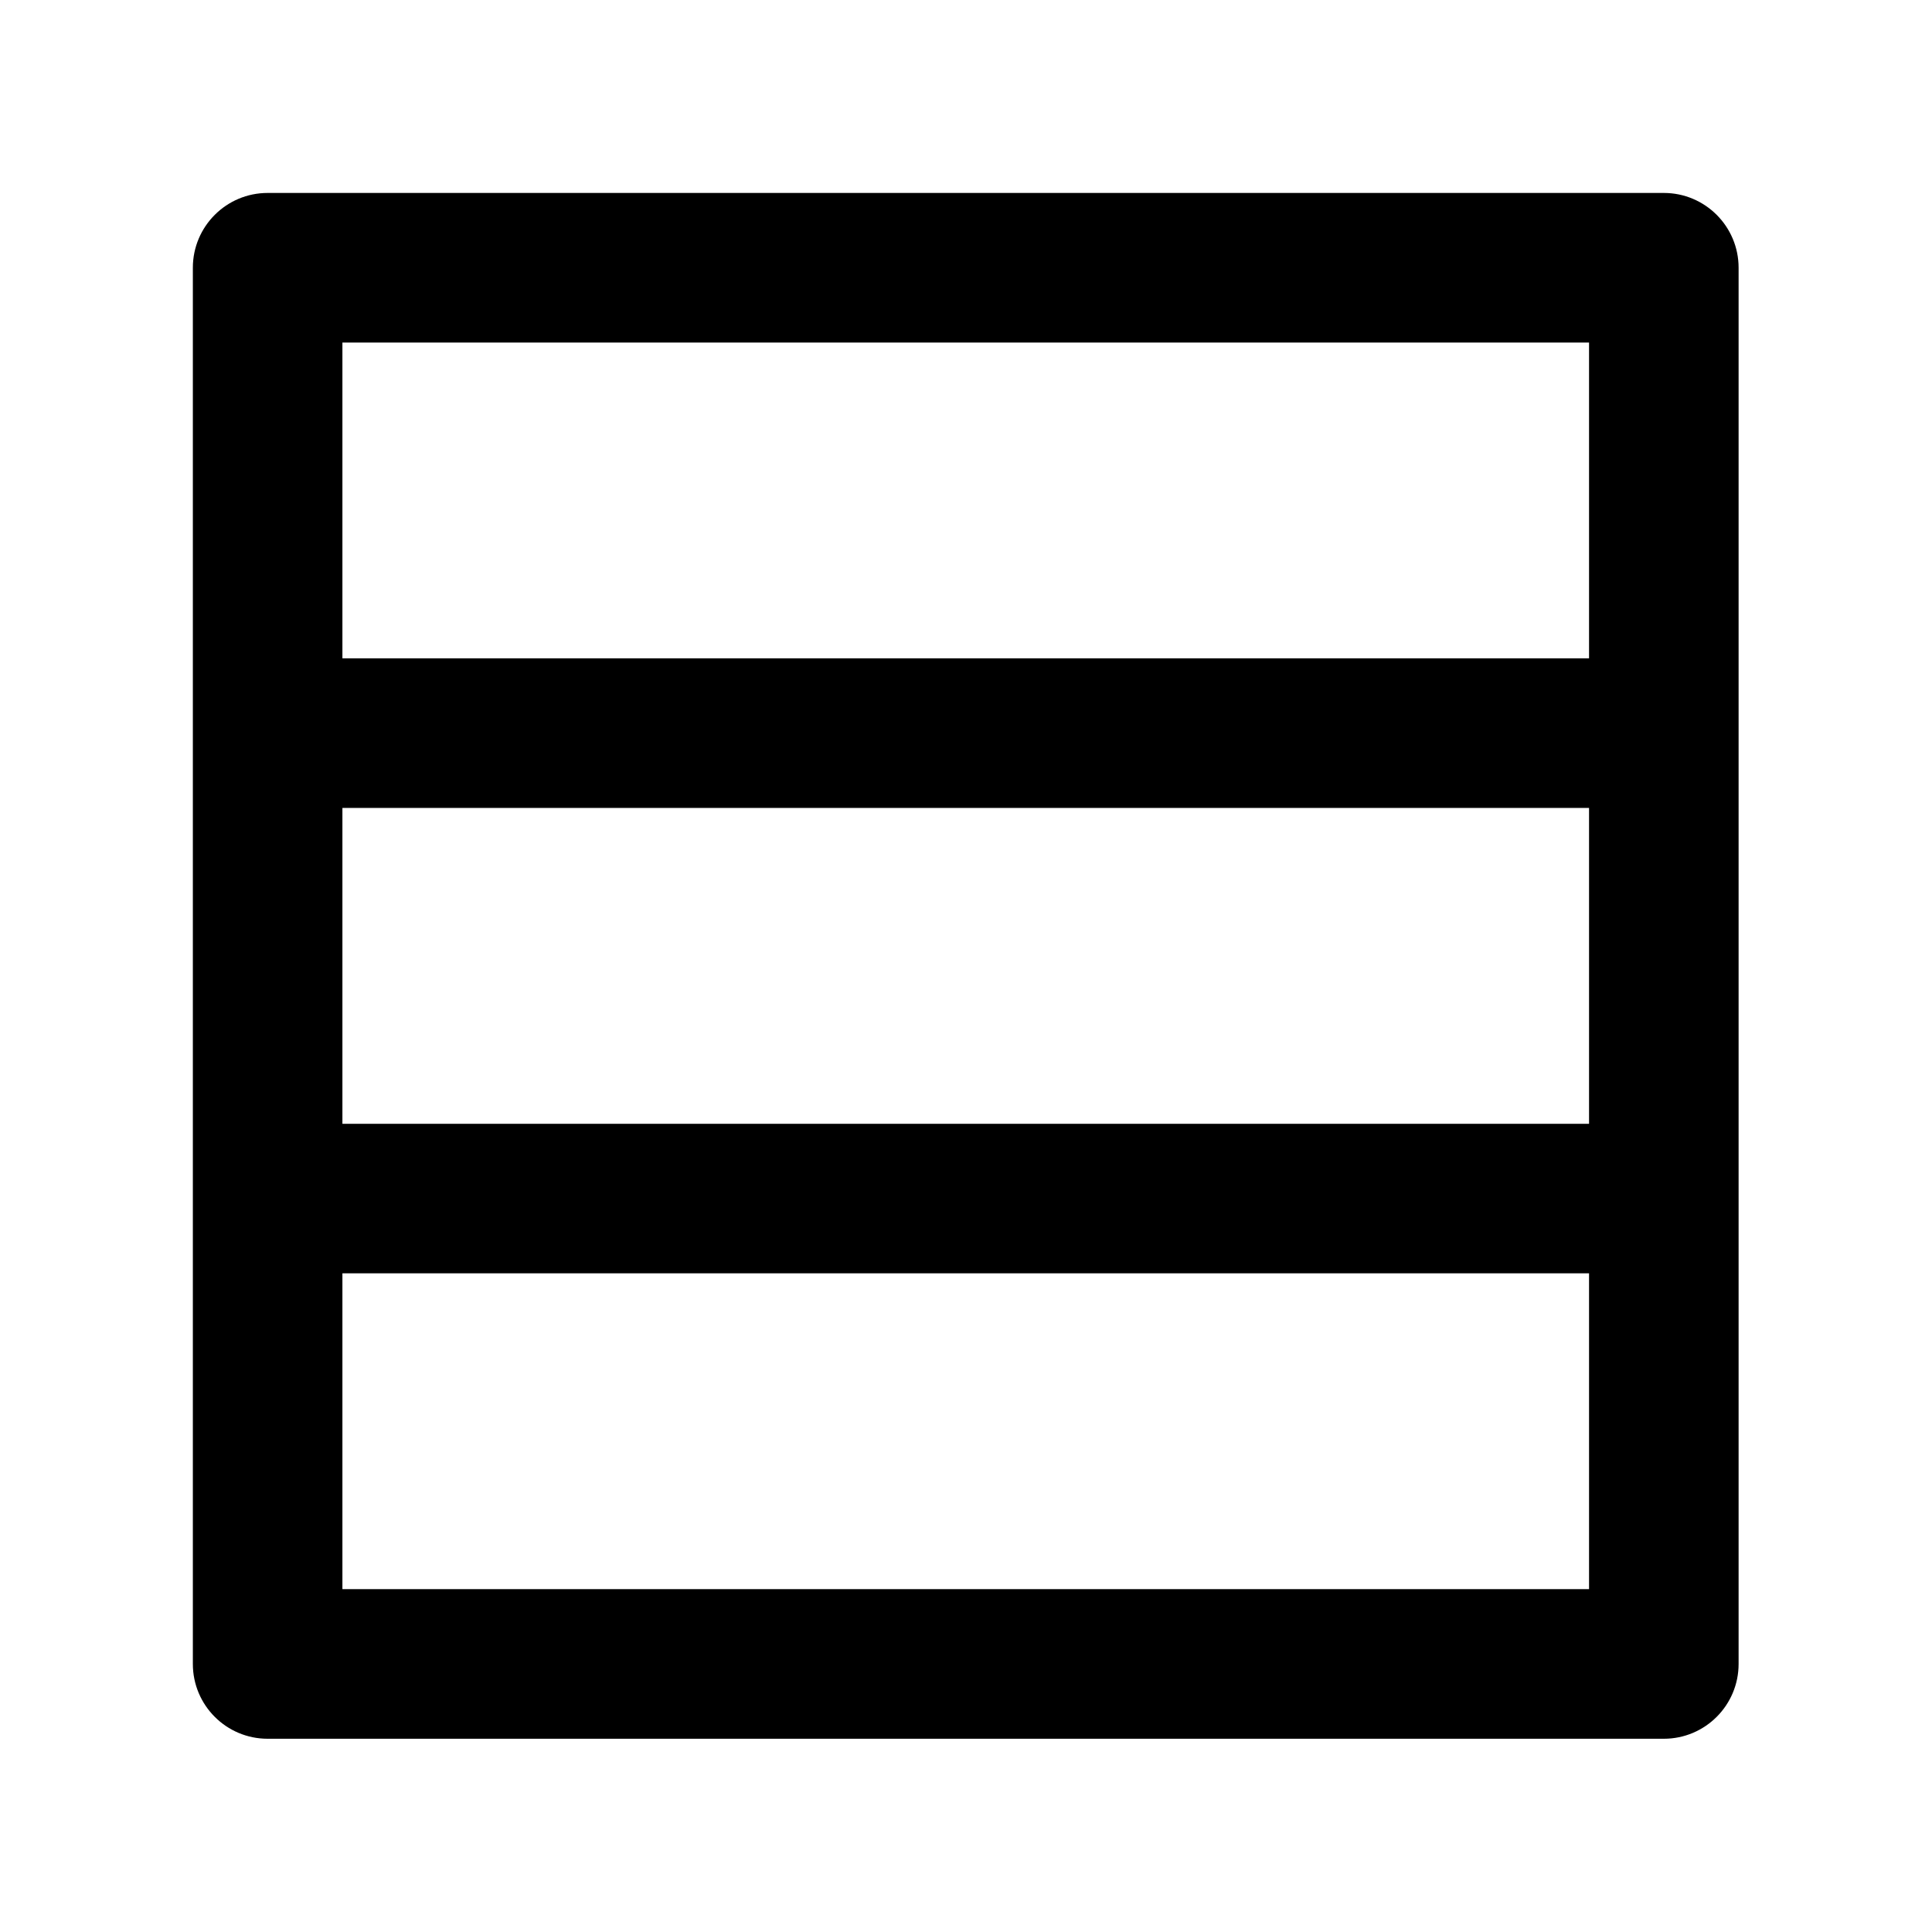
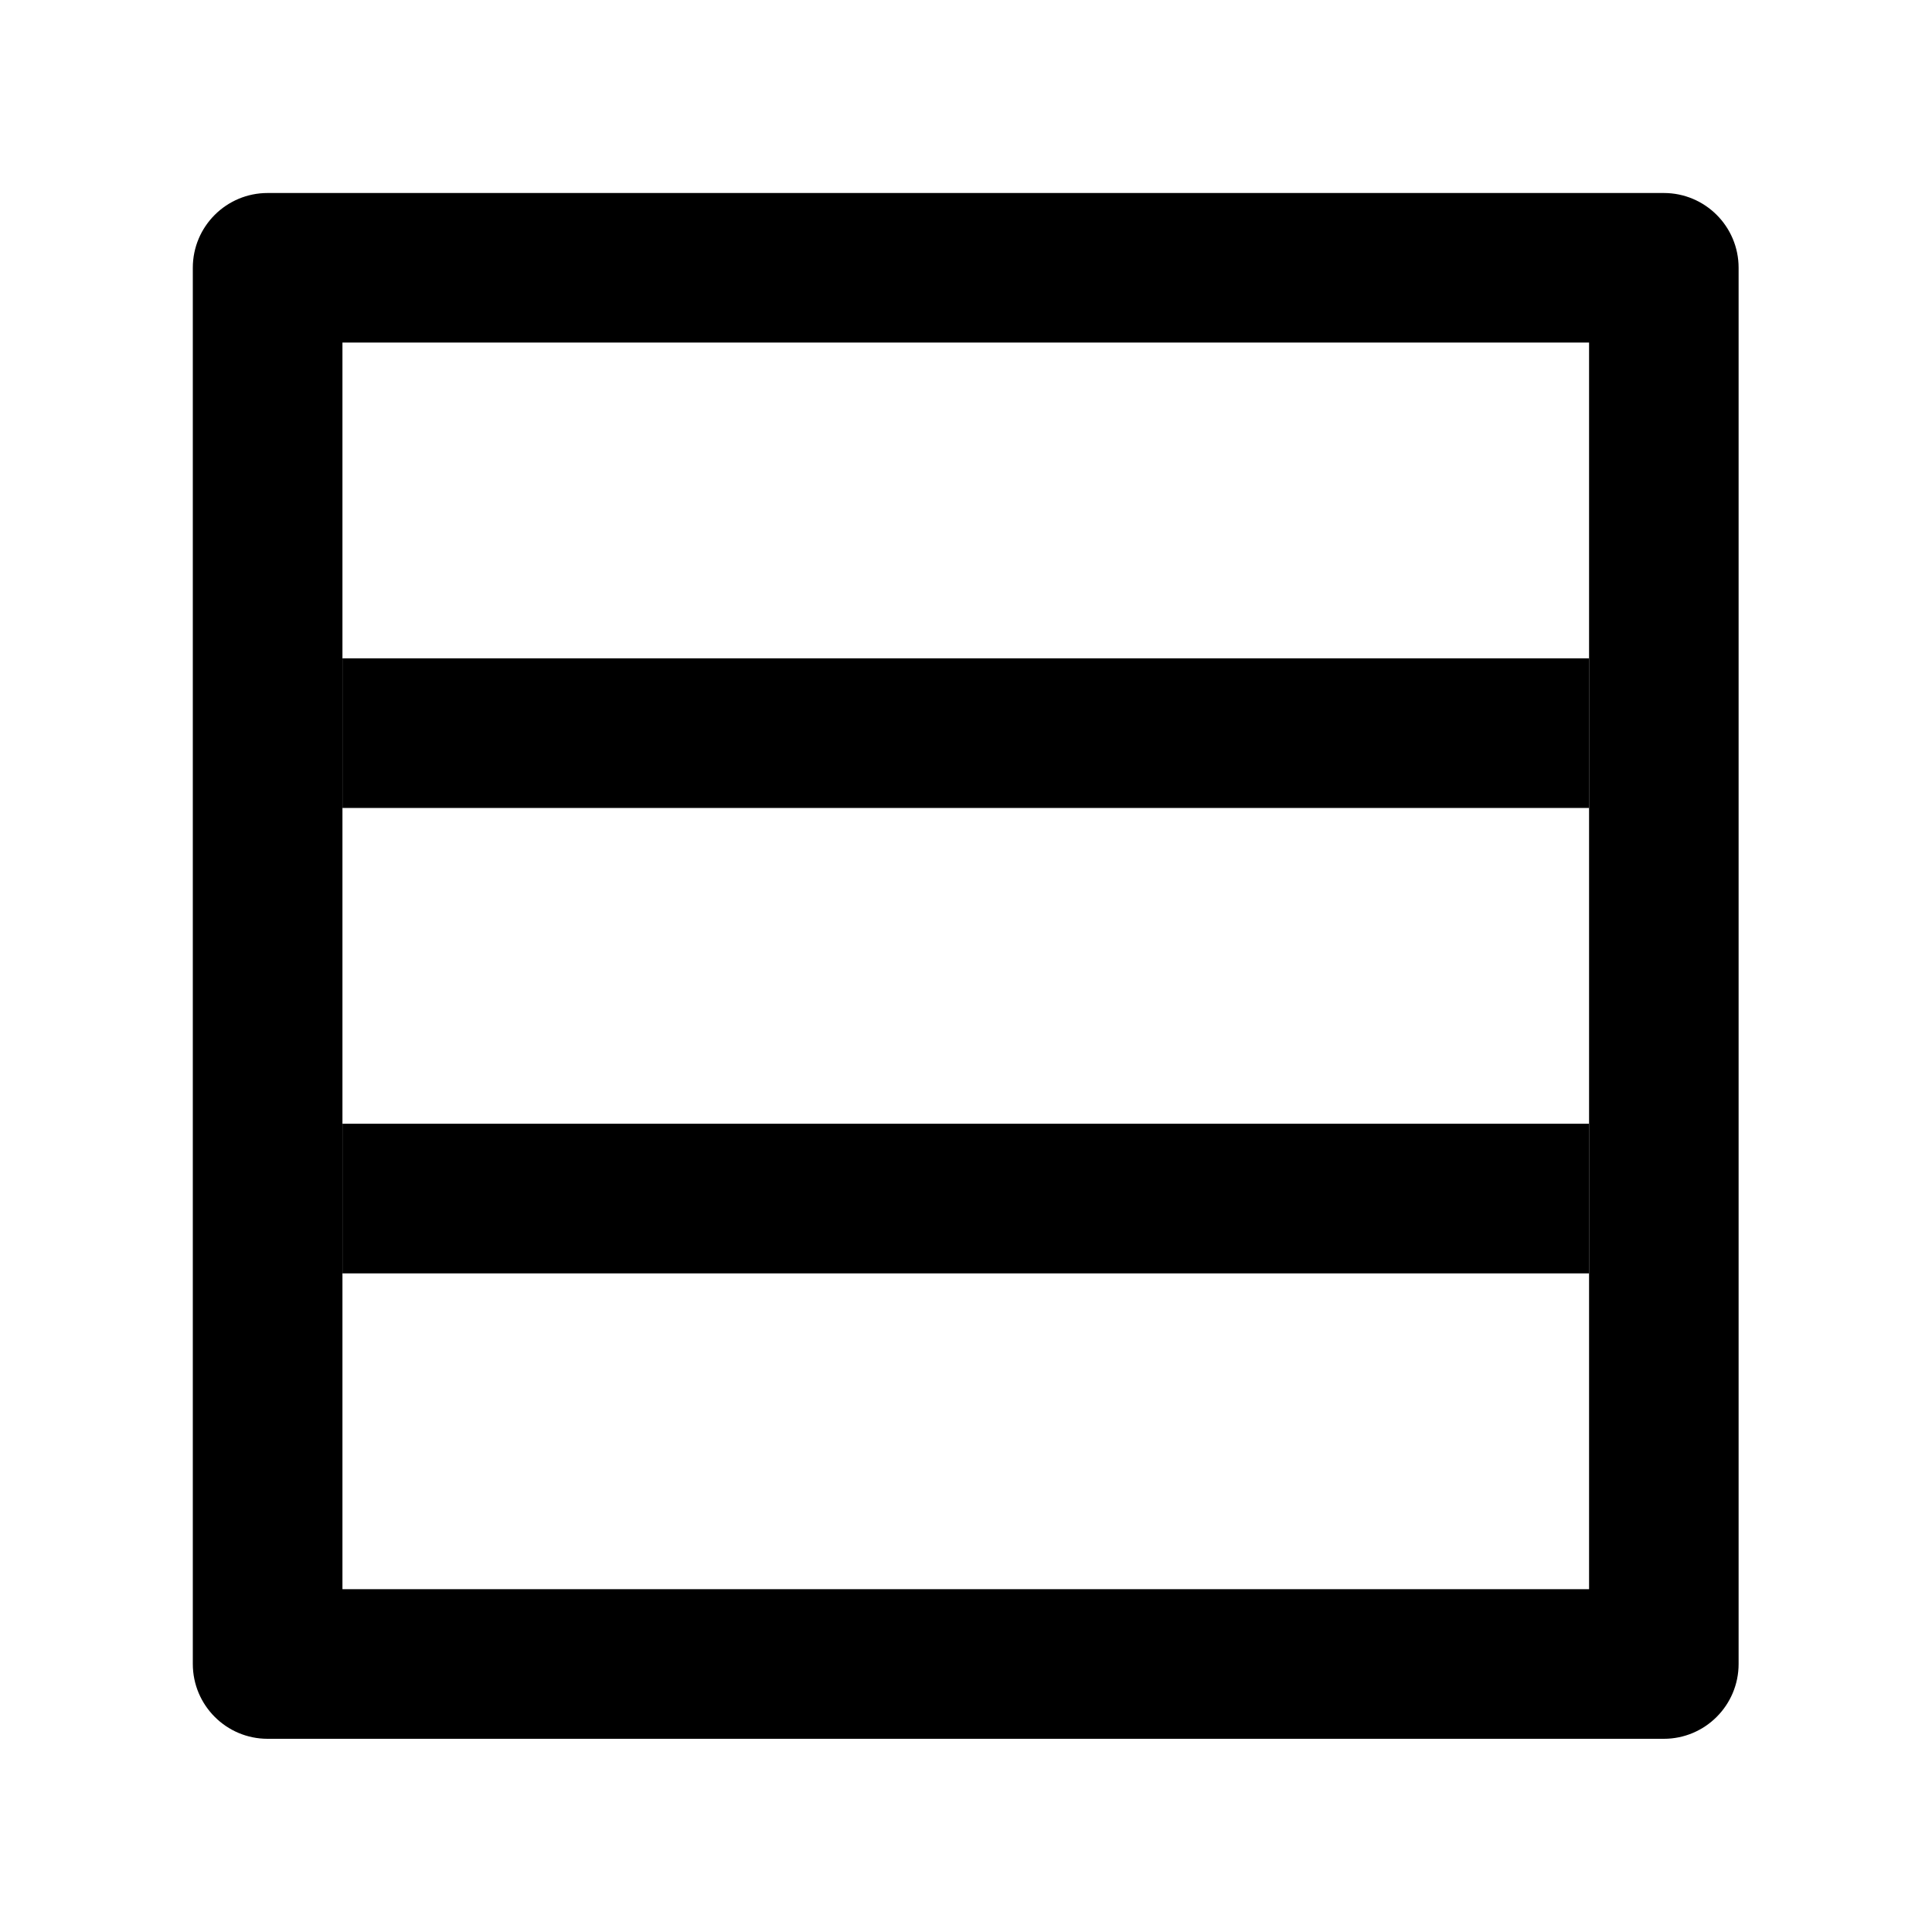
- <svg xmlns="http://www.w3.org/2000/svg" width="39" height="39" viewBox="0 0 39 39" fill="none">
-   <path fill-rule="evenodd" clip-rule="evenodd" d="M3.893 5.405C3.893 4.571 4.569 3.895 5.402 3.895H33.587C34.42 3.895 35.096 4.571 35.096 5.405V33.589C35.096 34.423 34.42 35.099 33.587 35.099H5.402C4.569 35.099 3.893 34.423 3.893 33.589V5.405ZM6.912 6.915V13.289H32.077V6.915H6.912ZM6.912 16.309H32.077V22.685H6.912V16.309ZM6.912 25.704V32.079H32.077V25.704L6.912 25.704Z" fill="currentColor" />
+ <svg xmlns="http://www.w3.org/2000/svg" width="20" height="20" viewBox="0 0 20 20" fill="none">
+   <path fill-rule="evenodd" clip-rule="evenodd" d="M1.996 2.772C1.996 2.344 2.343 1.998 2.77 1.998H17.224C17.651 1.998 17.998 2.344 17.998 2.772V17.225C17.998 17.653 17.651 18 17.224 18H2.77C2.343 18 1.996 17.653 1.996 17.225V2.772ZM3.545 3.546V6.815V8.364V11.633V13.182V16.451H16.45V13.182V11.633V8.364V6.815V3.546H3.545Z" fill="currentColor" />
+   <path fill-rule="evenodd" clip-rule="evenodd" d="M3.545 6.815H16.45V8.364H3.545V6.815Z" fill="currentColor" />
+   <path fill-rule="evenodd" clip-rule="evenodd" d="M3.545 11.633H16.45V13.182H3.545V11.633Z" fill="currentColor" />
</svg>
